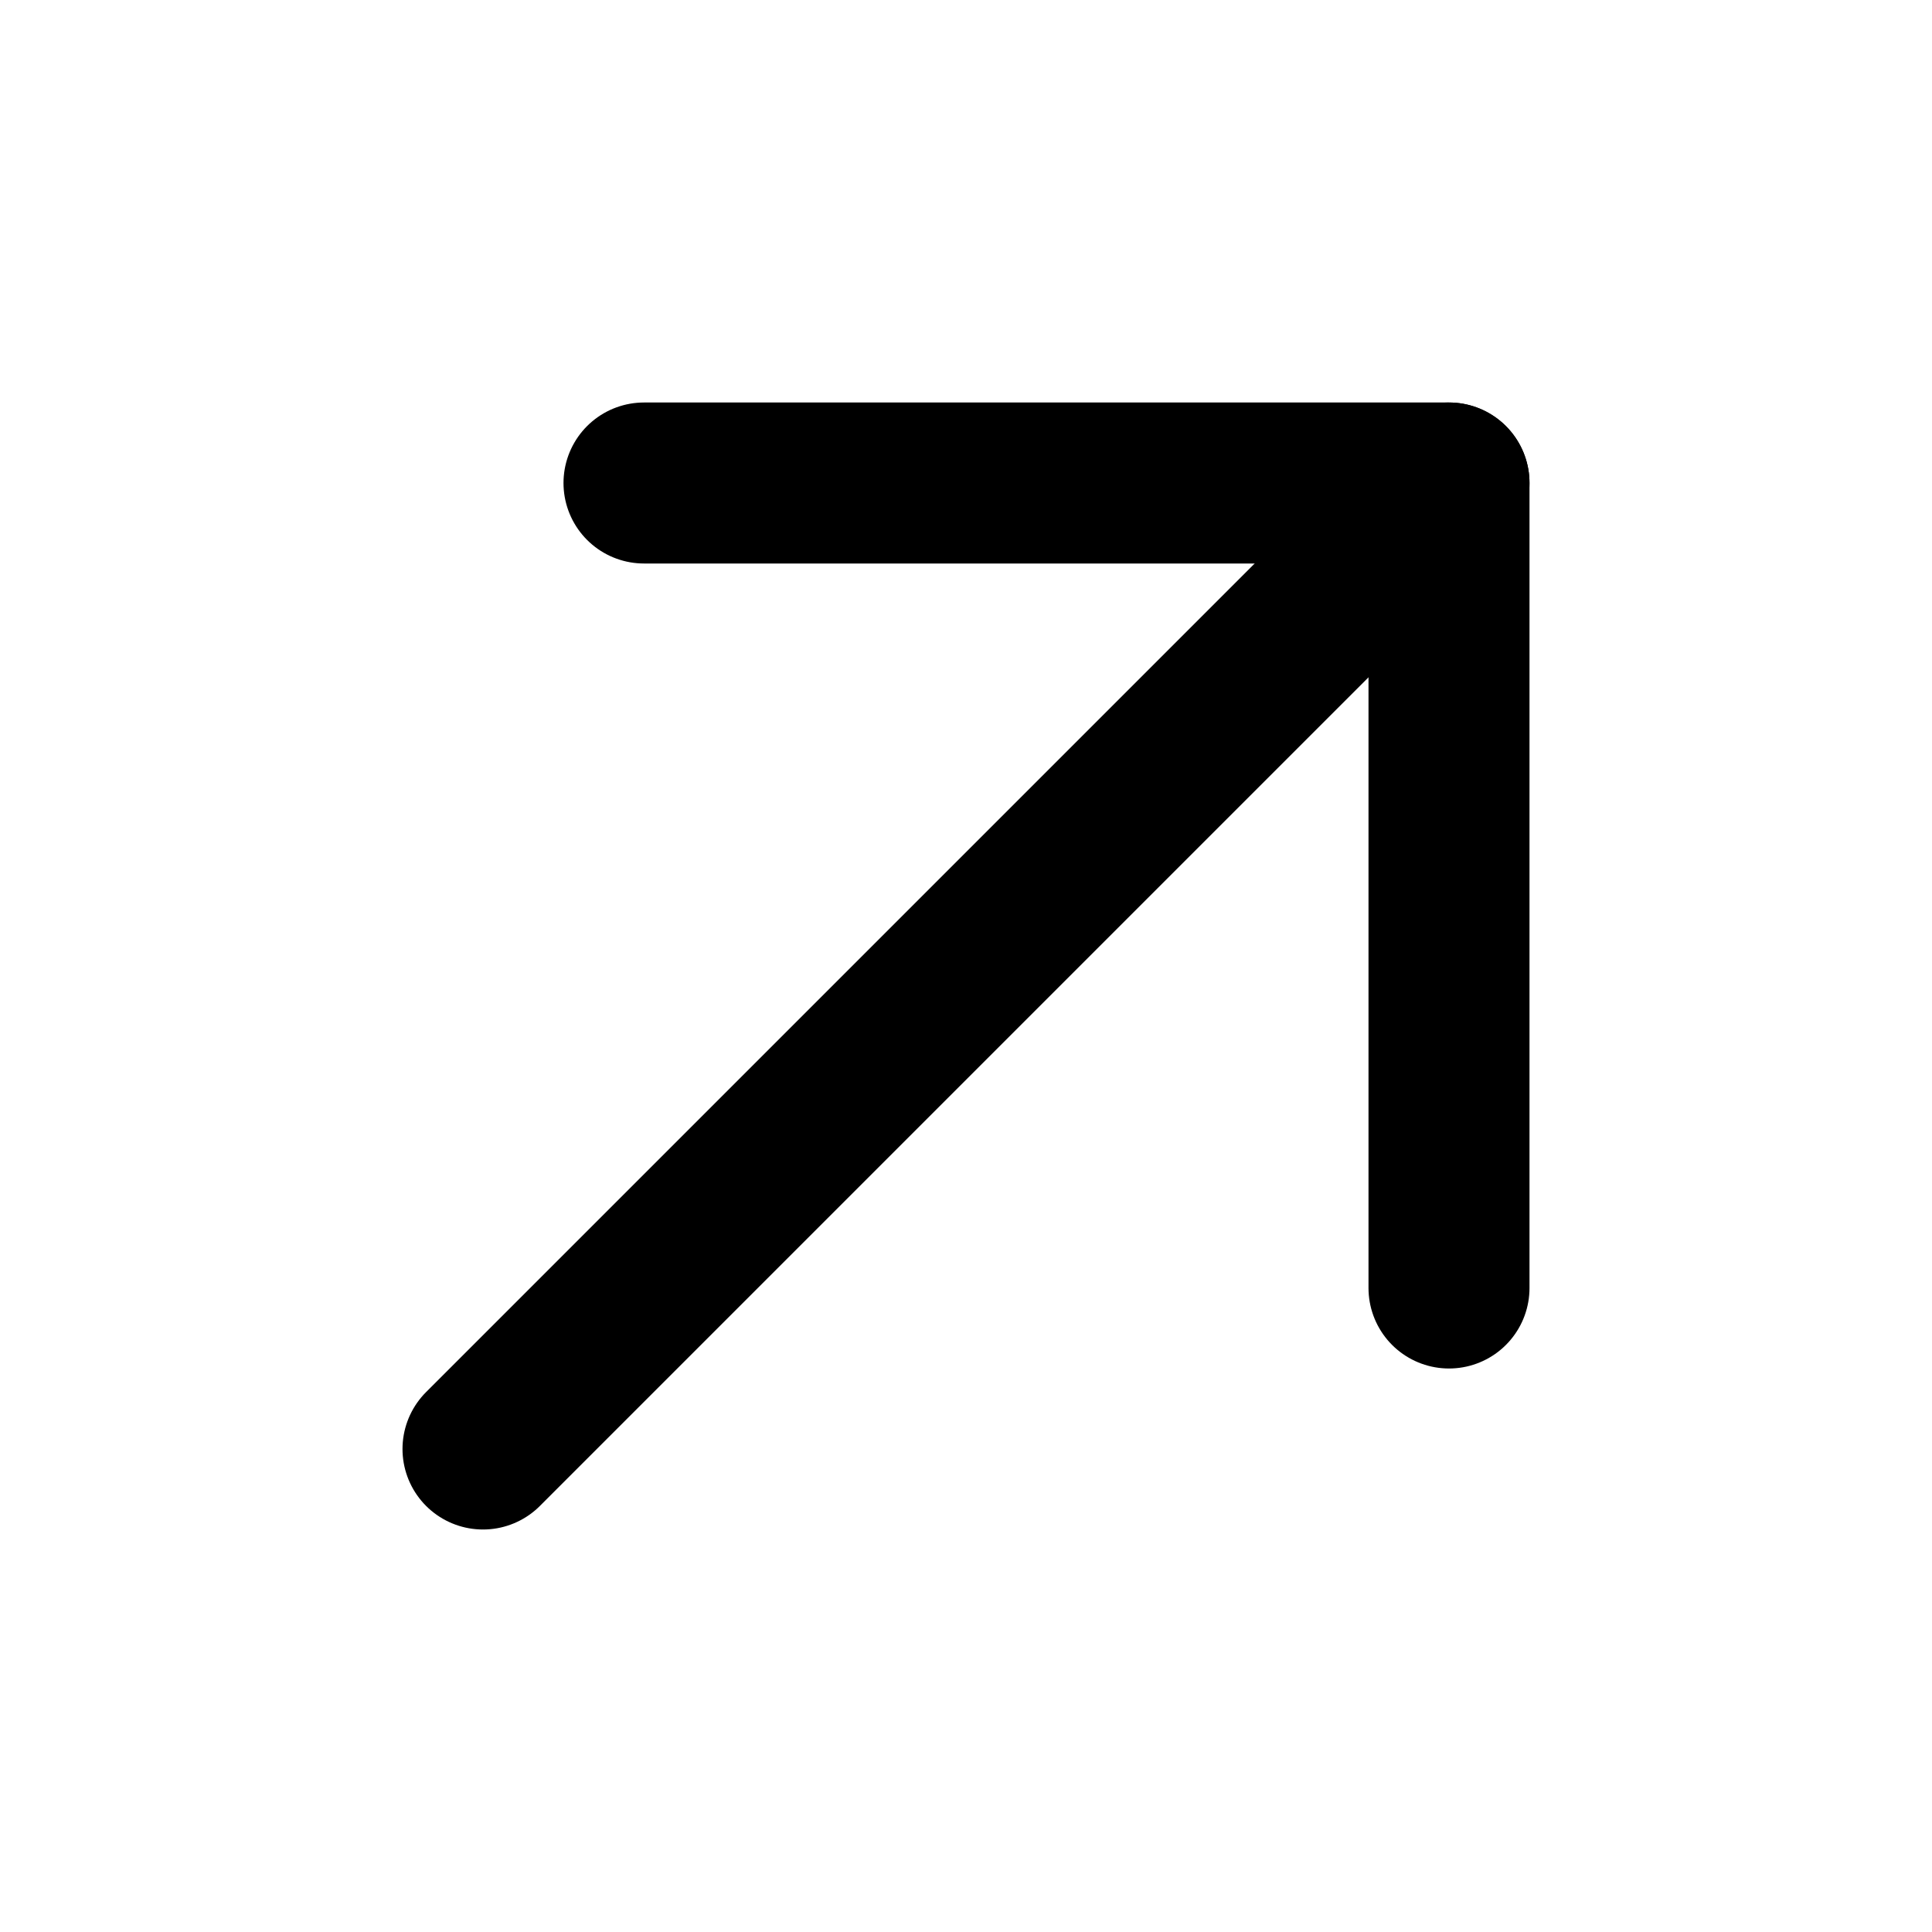
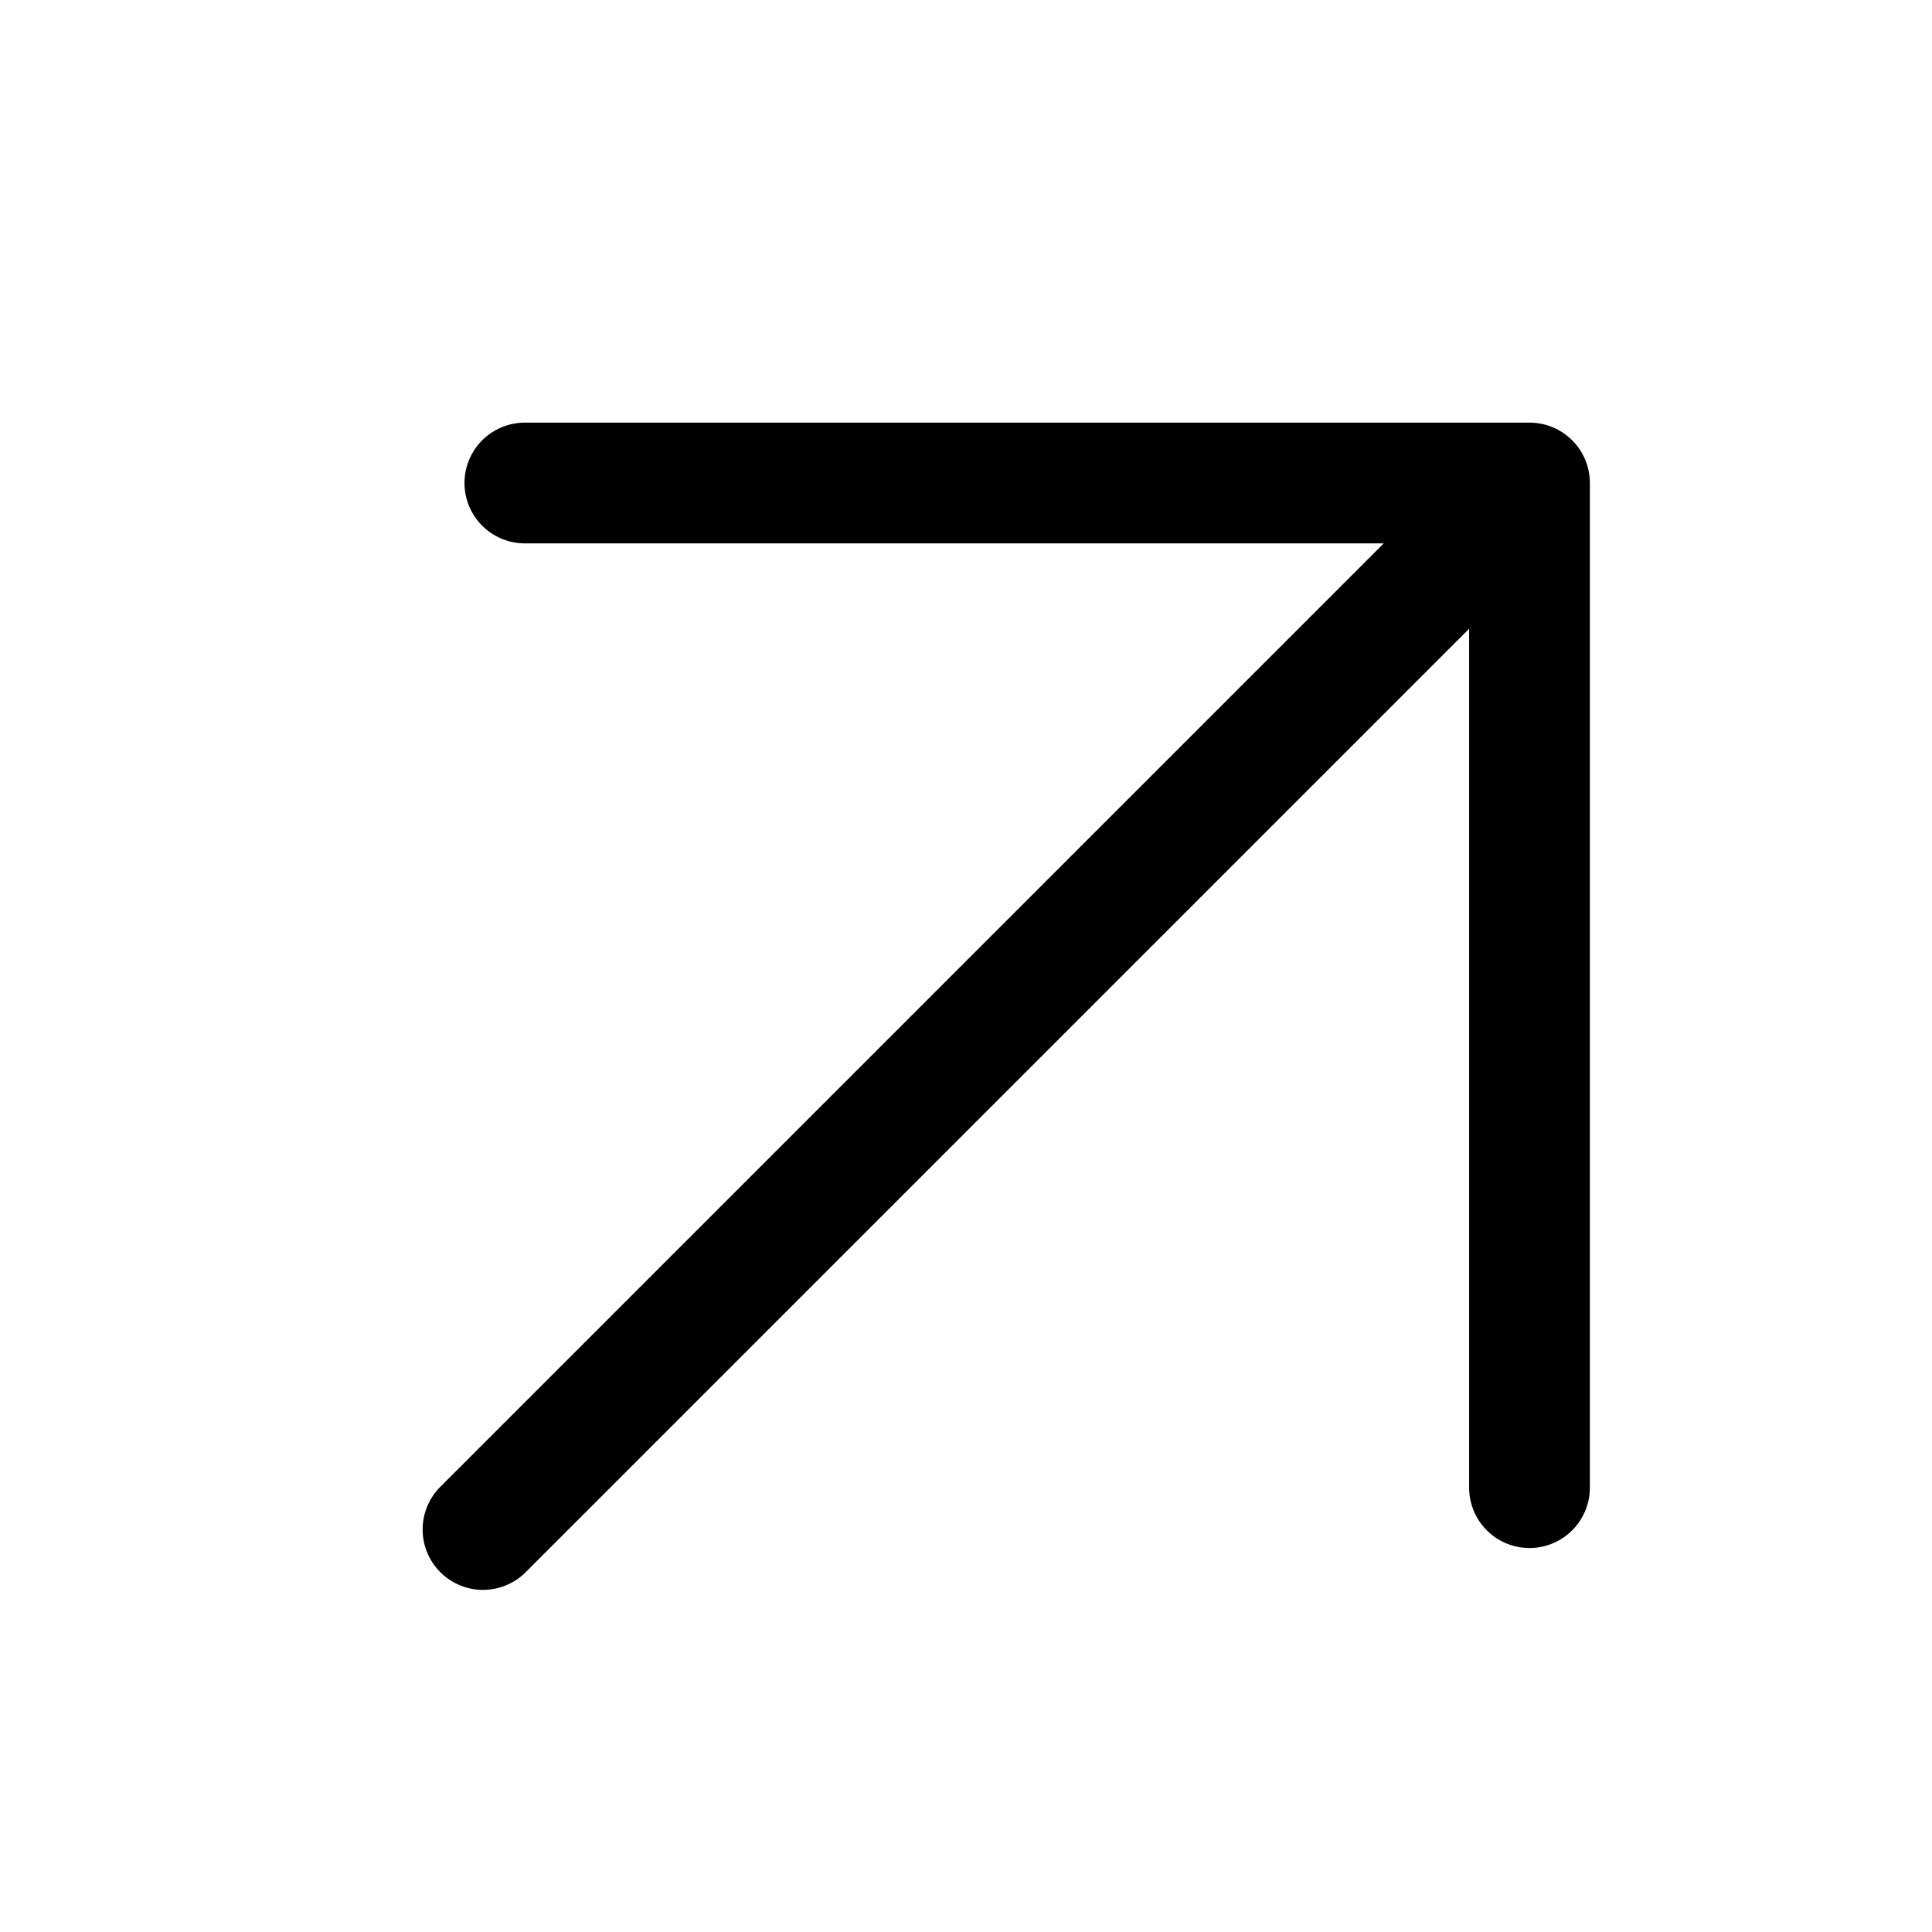
- <svg xmlns="http://www.w3.org/2000/svg" width="36" height="36" viewBox="0 0 24 24" fill="none" stroke="currentColor" stroke-width="2" stroke-linecap="round" stroke-linejoin="round" class="ai ai-ArrowUpRight">
-   <path d="M18 6L6 18" />
-   <path d="M8 6h10v10" />
+ <svg xmlns="http://www.w3.org/2000/svg" width="24px" height="24px" viewBox="0 0 24 24" stroke-width="1.5" fill="none" color="currentColor">
+   <path d="M6 19L19 6m0 0v12.48M19 6H6.52" stroke="currentColor" stroke-width="1.5" stroke-linecap="round" stroke-linejoin="round" />
</svg>
